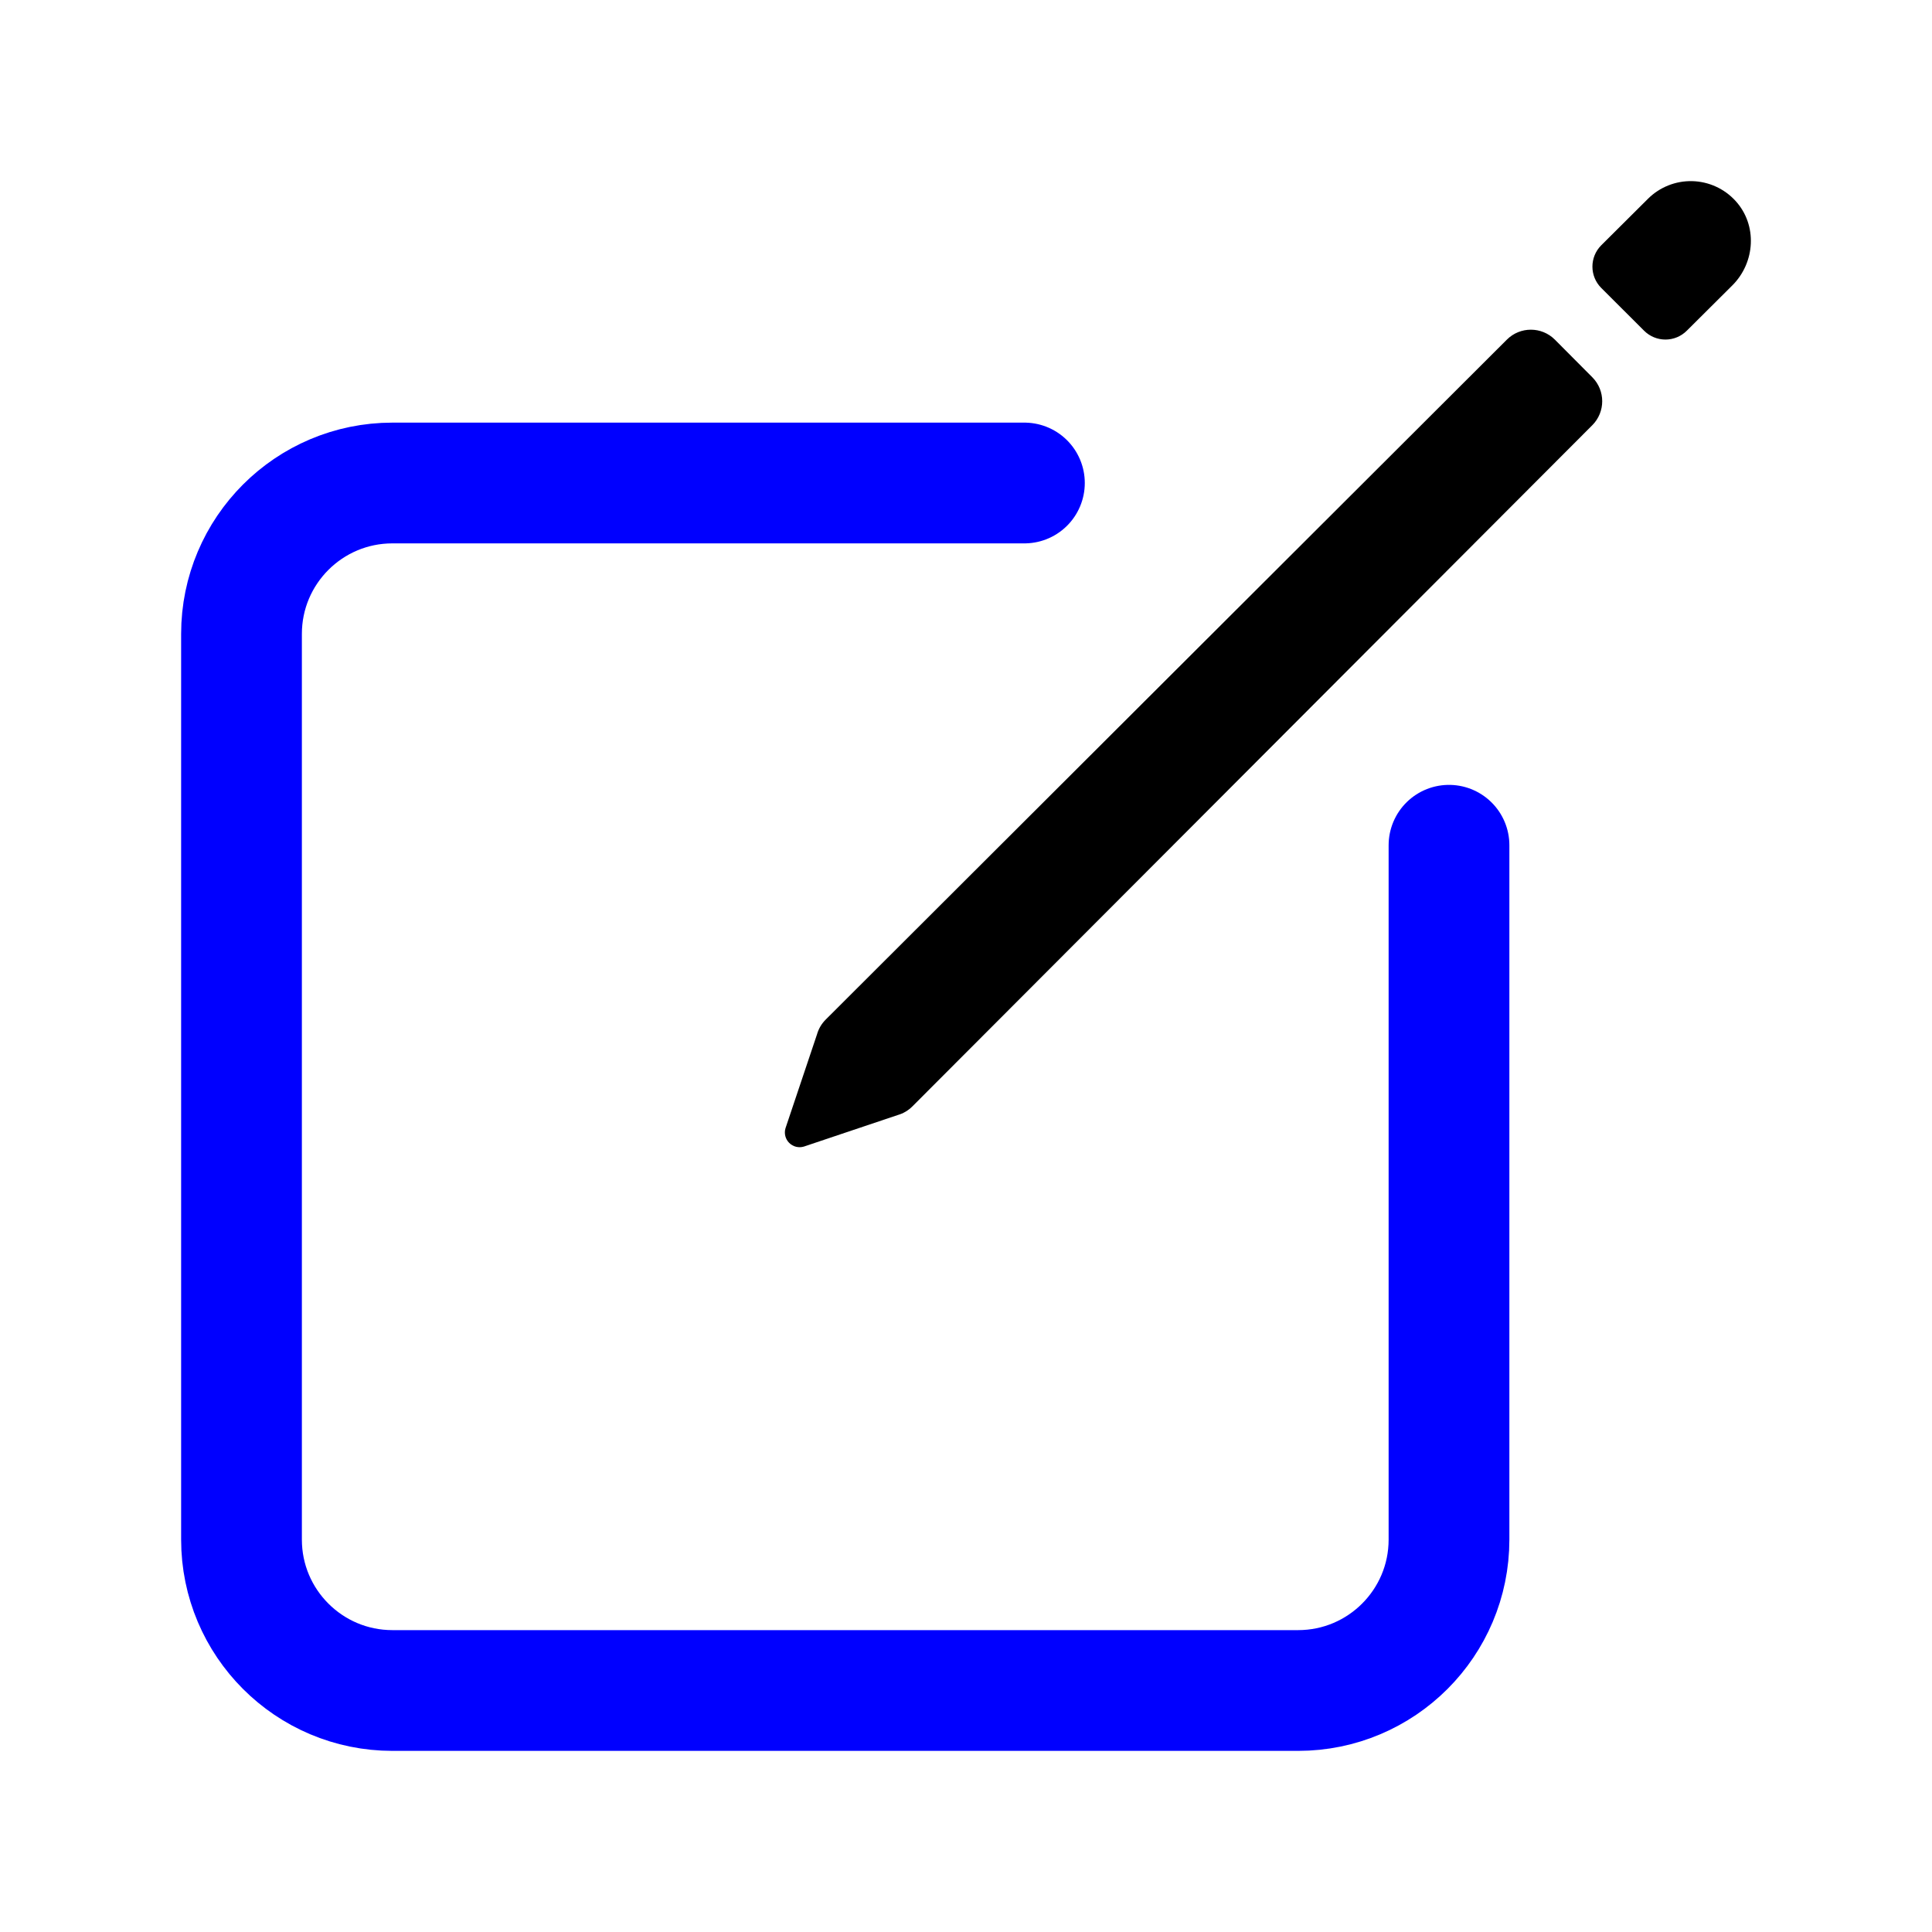
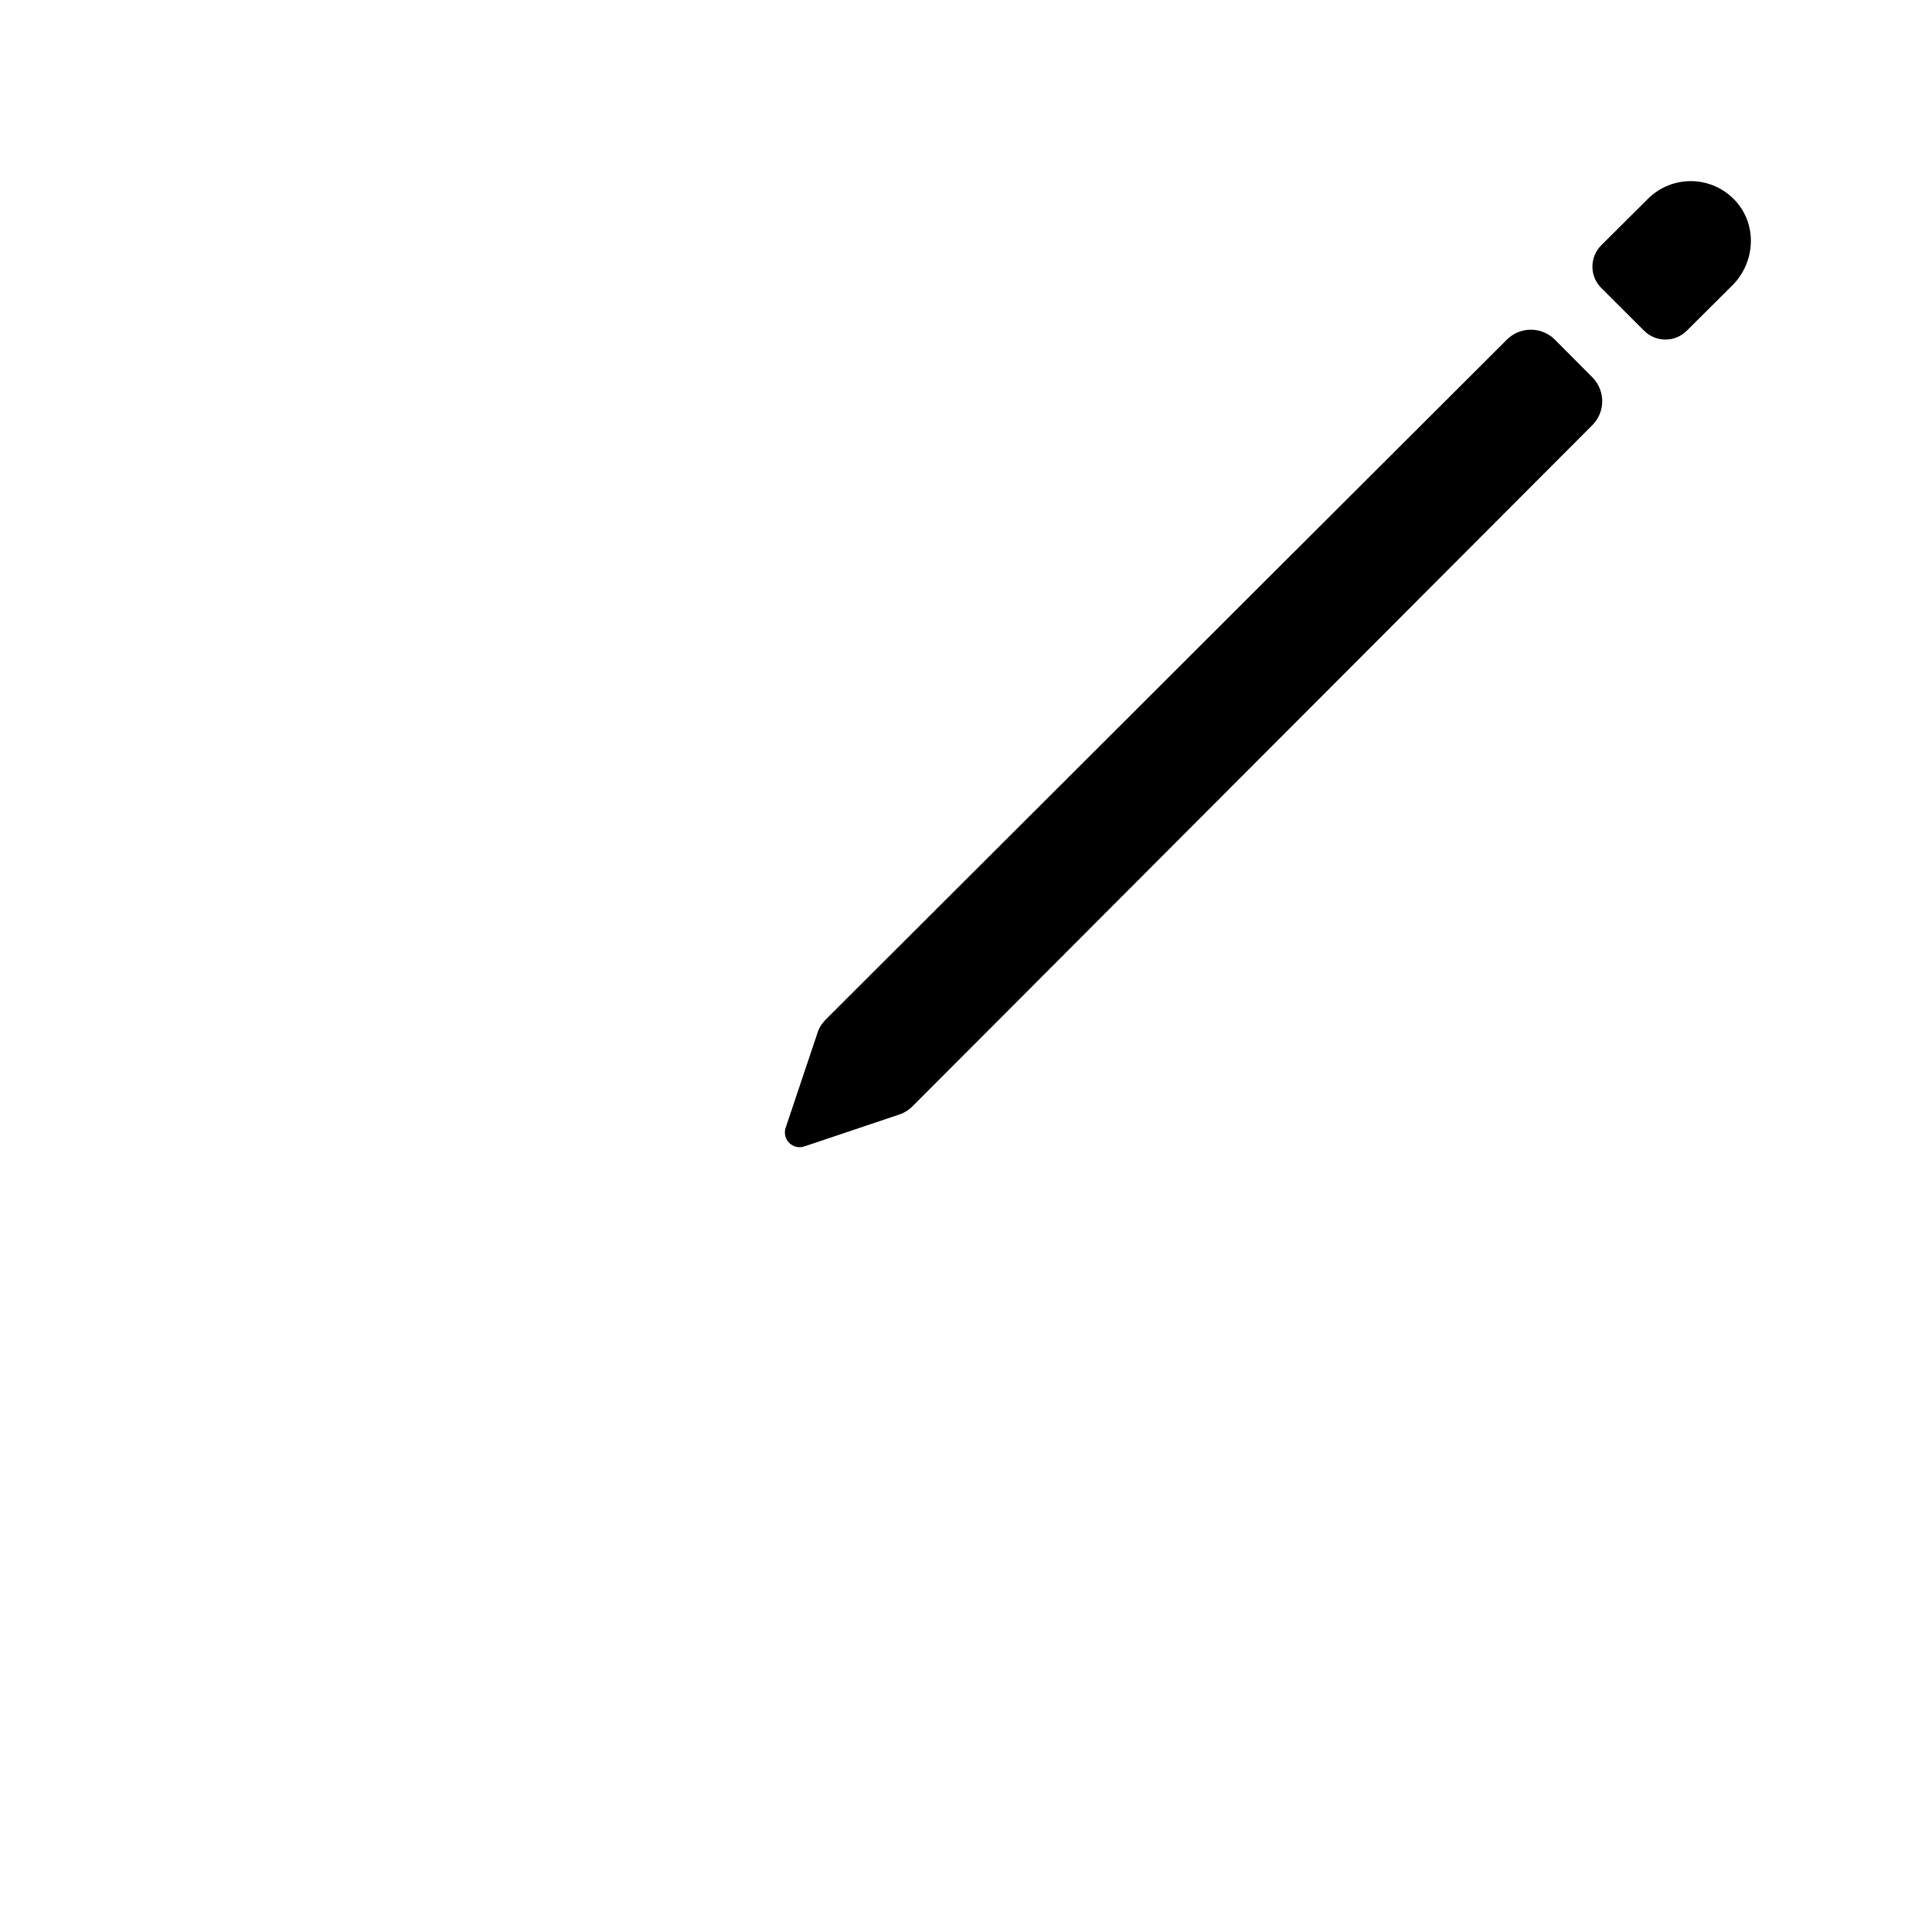
<svg xmlns="http://www.w3.org/2000/svg" class="ionicon" viewBox="0 0 512 512">
-   <path d="M384 224v184a40 40 0 01-40 40H104a40 40 0 01-40-40V168a40 40 0 0140-40h167.48" color="blue" fill="none" stroke="currentColor" stroke-linecap="round" stroke-linejoin="round" stroke-width="32" />
+   <path d="M384 224v184a40 40 0 01-40 40H104a40 40 0 01-40-40V168a40 40 0 0140-40h167.48" color="white" fill="none" stroke="currentColor" stroke-linecap="round" stroke-linejoin="round" stroke-width="32" />
  <path d="M459.94 53.25a16.06 16.06 0 00-23.22-.56L424.35 65a8 8 0 000 11.31l11.34 11.32a8 8 0 0011.34 0l12.06-12c6.1-6.09 6.67-16.01.85-22.38zM399.34 90L218.82 270.2a9 9 0 00-2.31 3.93L208.16 299a3.91 3.91 0 004.86 4.86l24.85-8.35a9 9 0 003.93-2.31L422 112.66a9 9 0 000-12.66l-9.95-10a9 9 0 00-12.71 0z" />
</svg>
